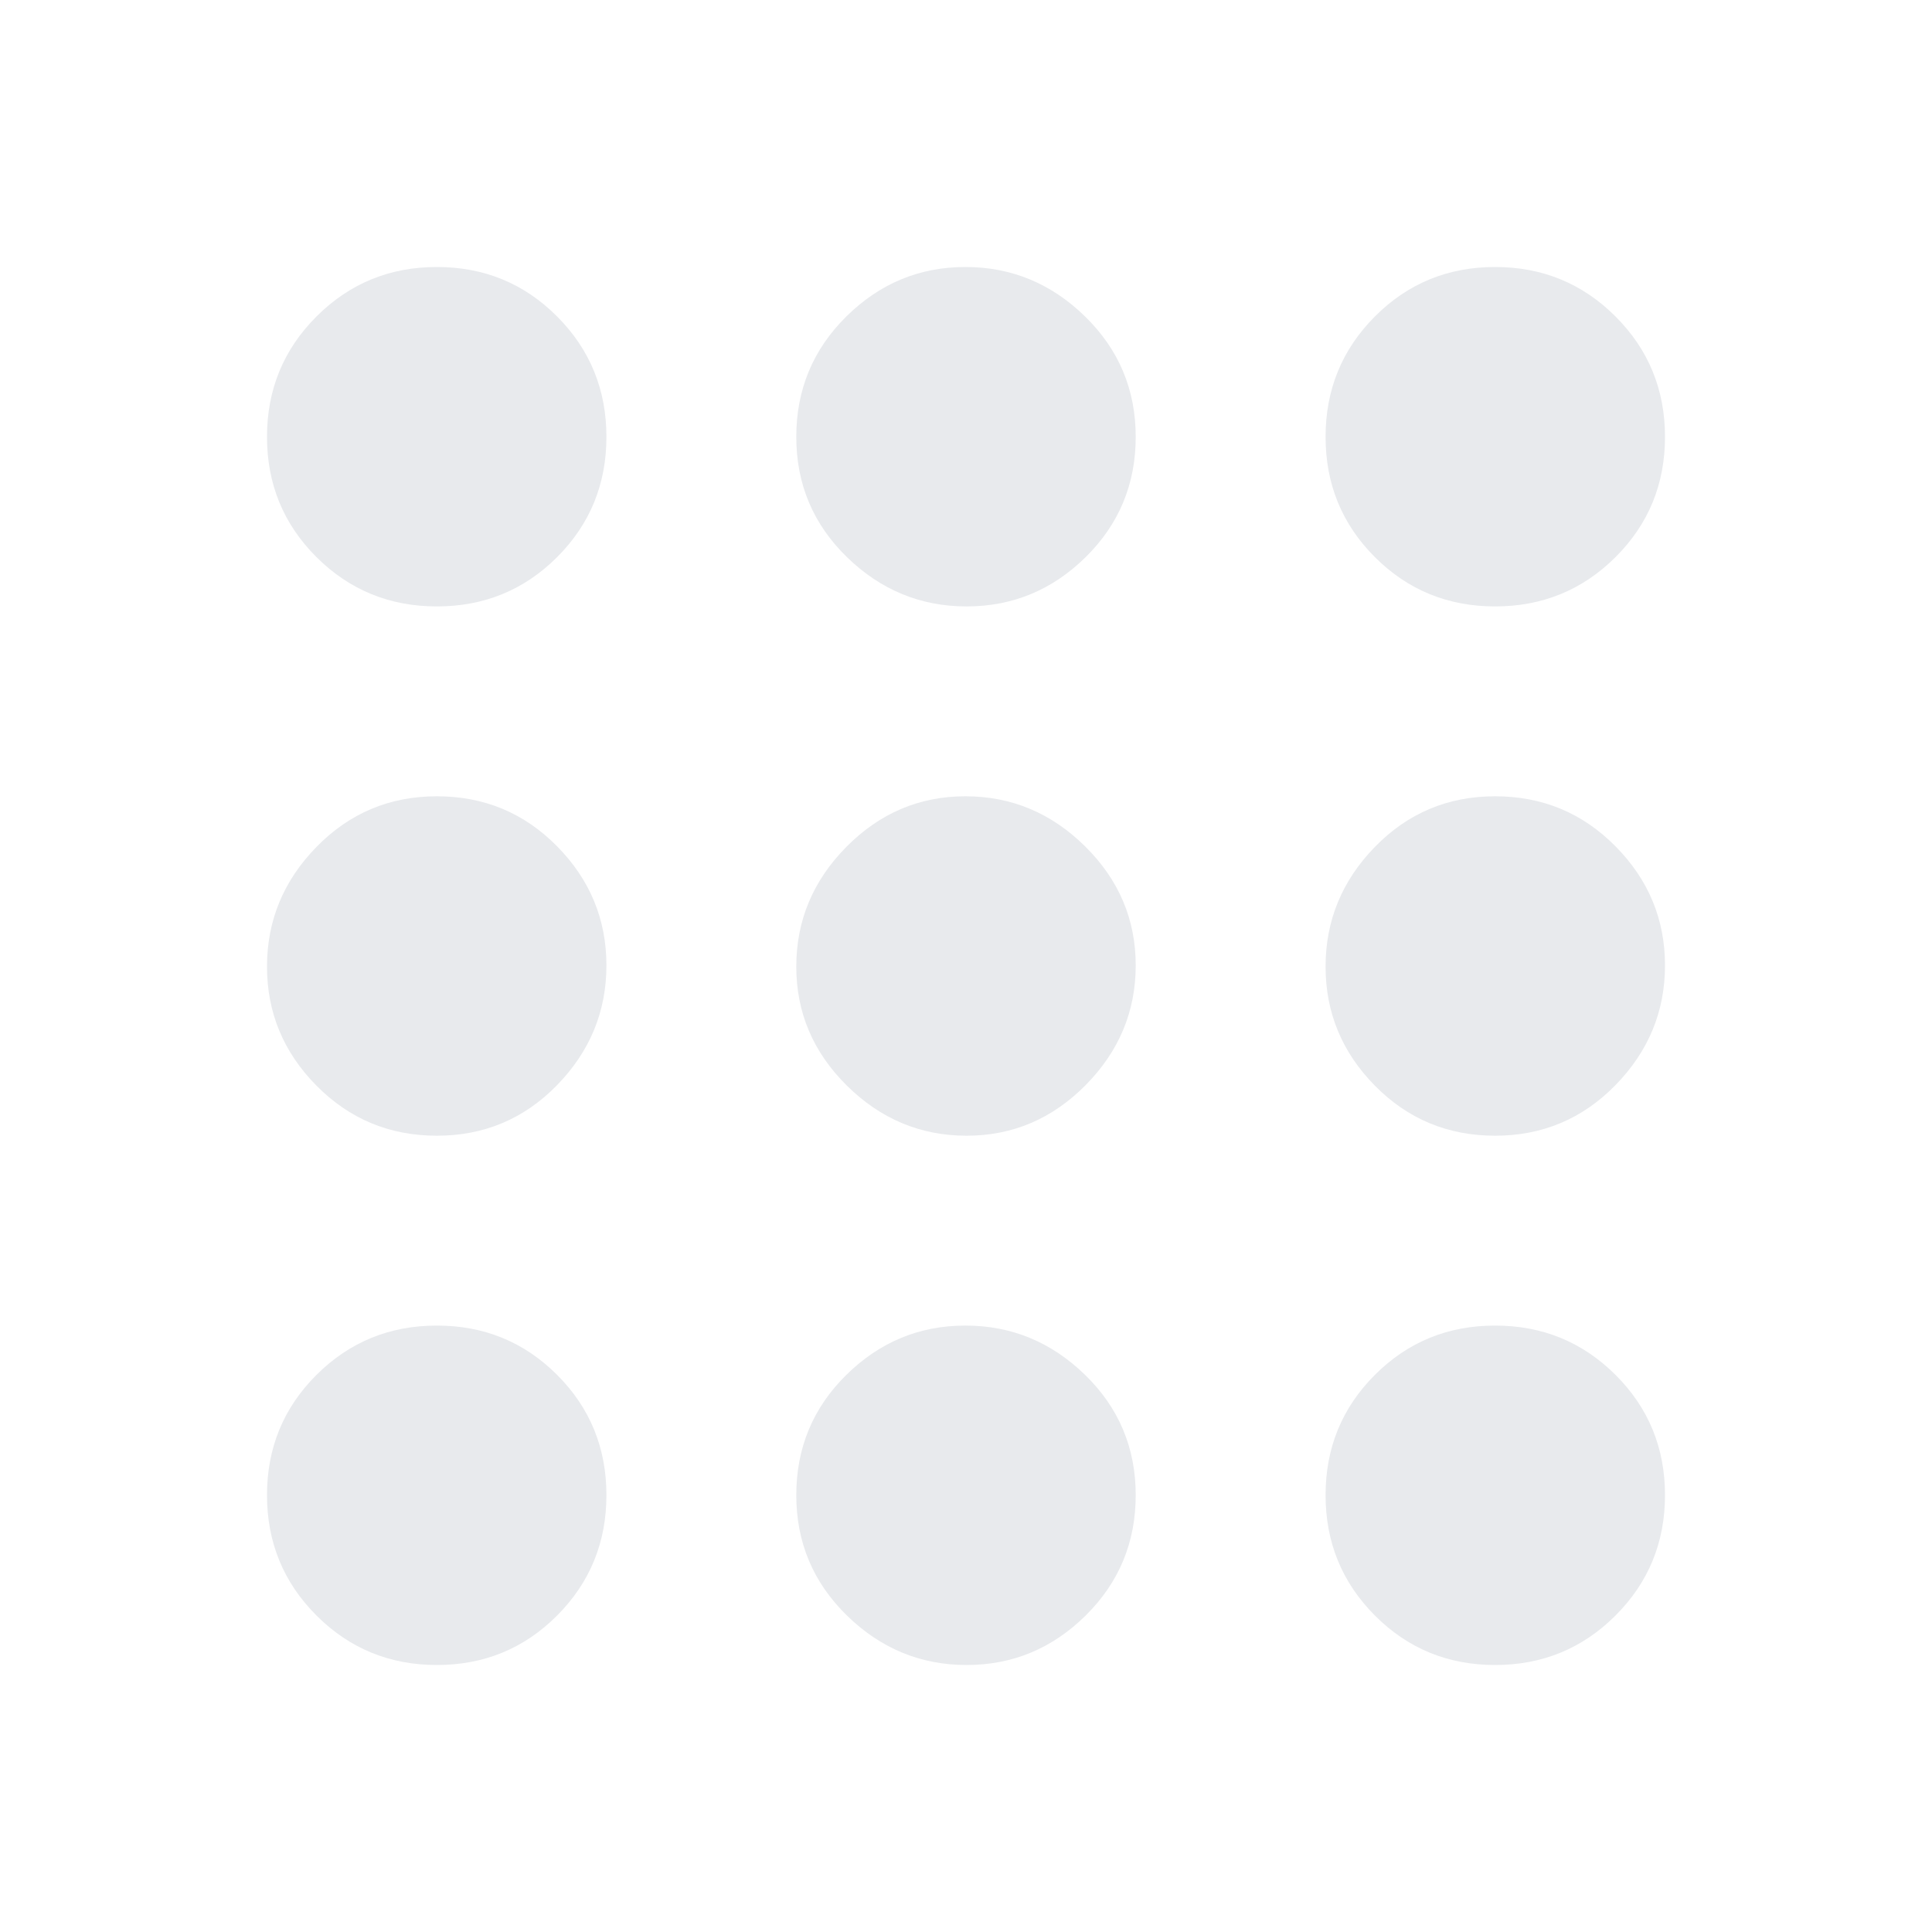
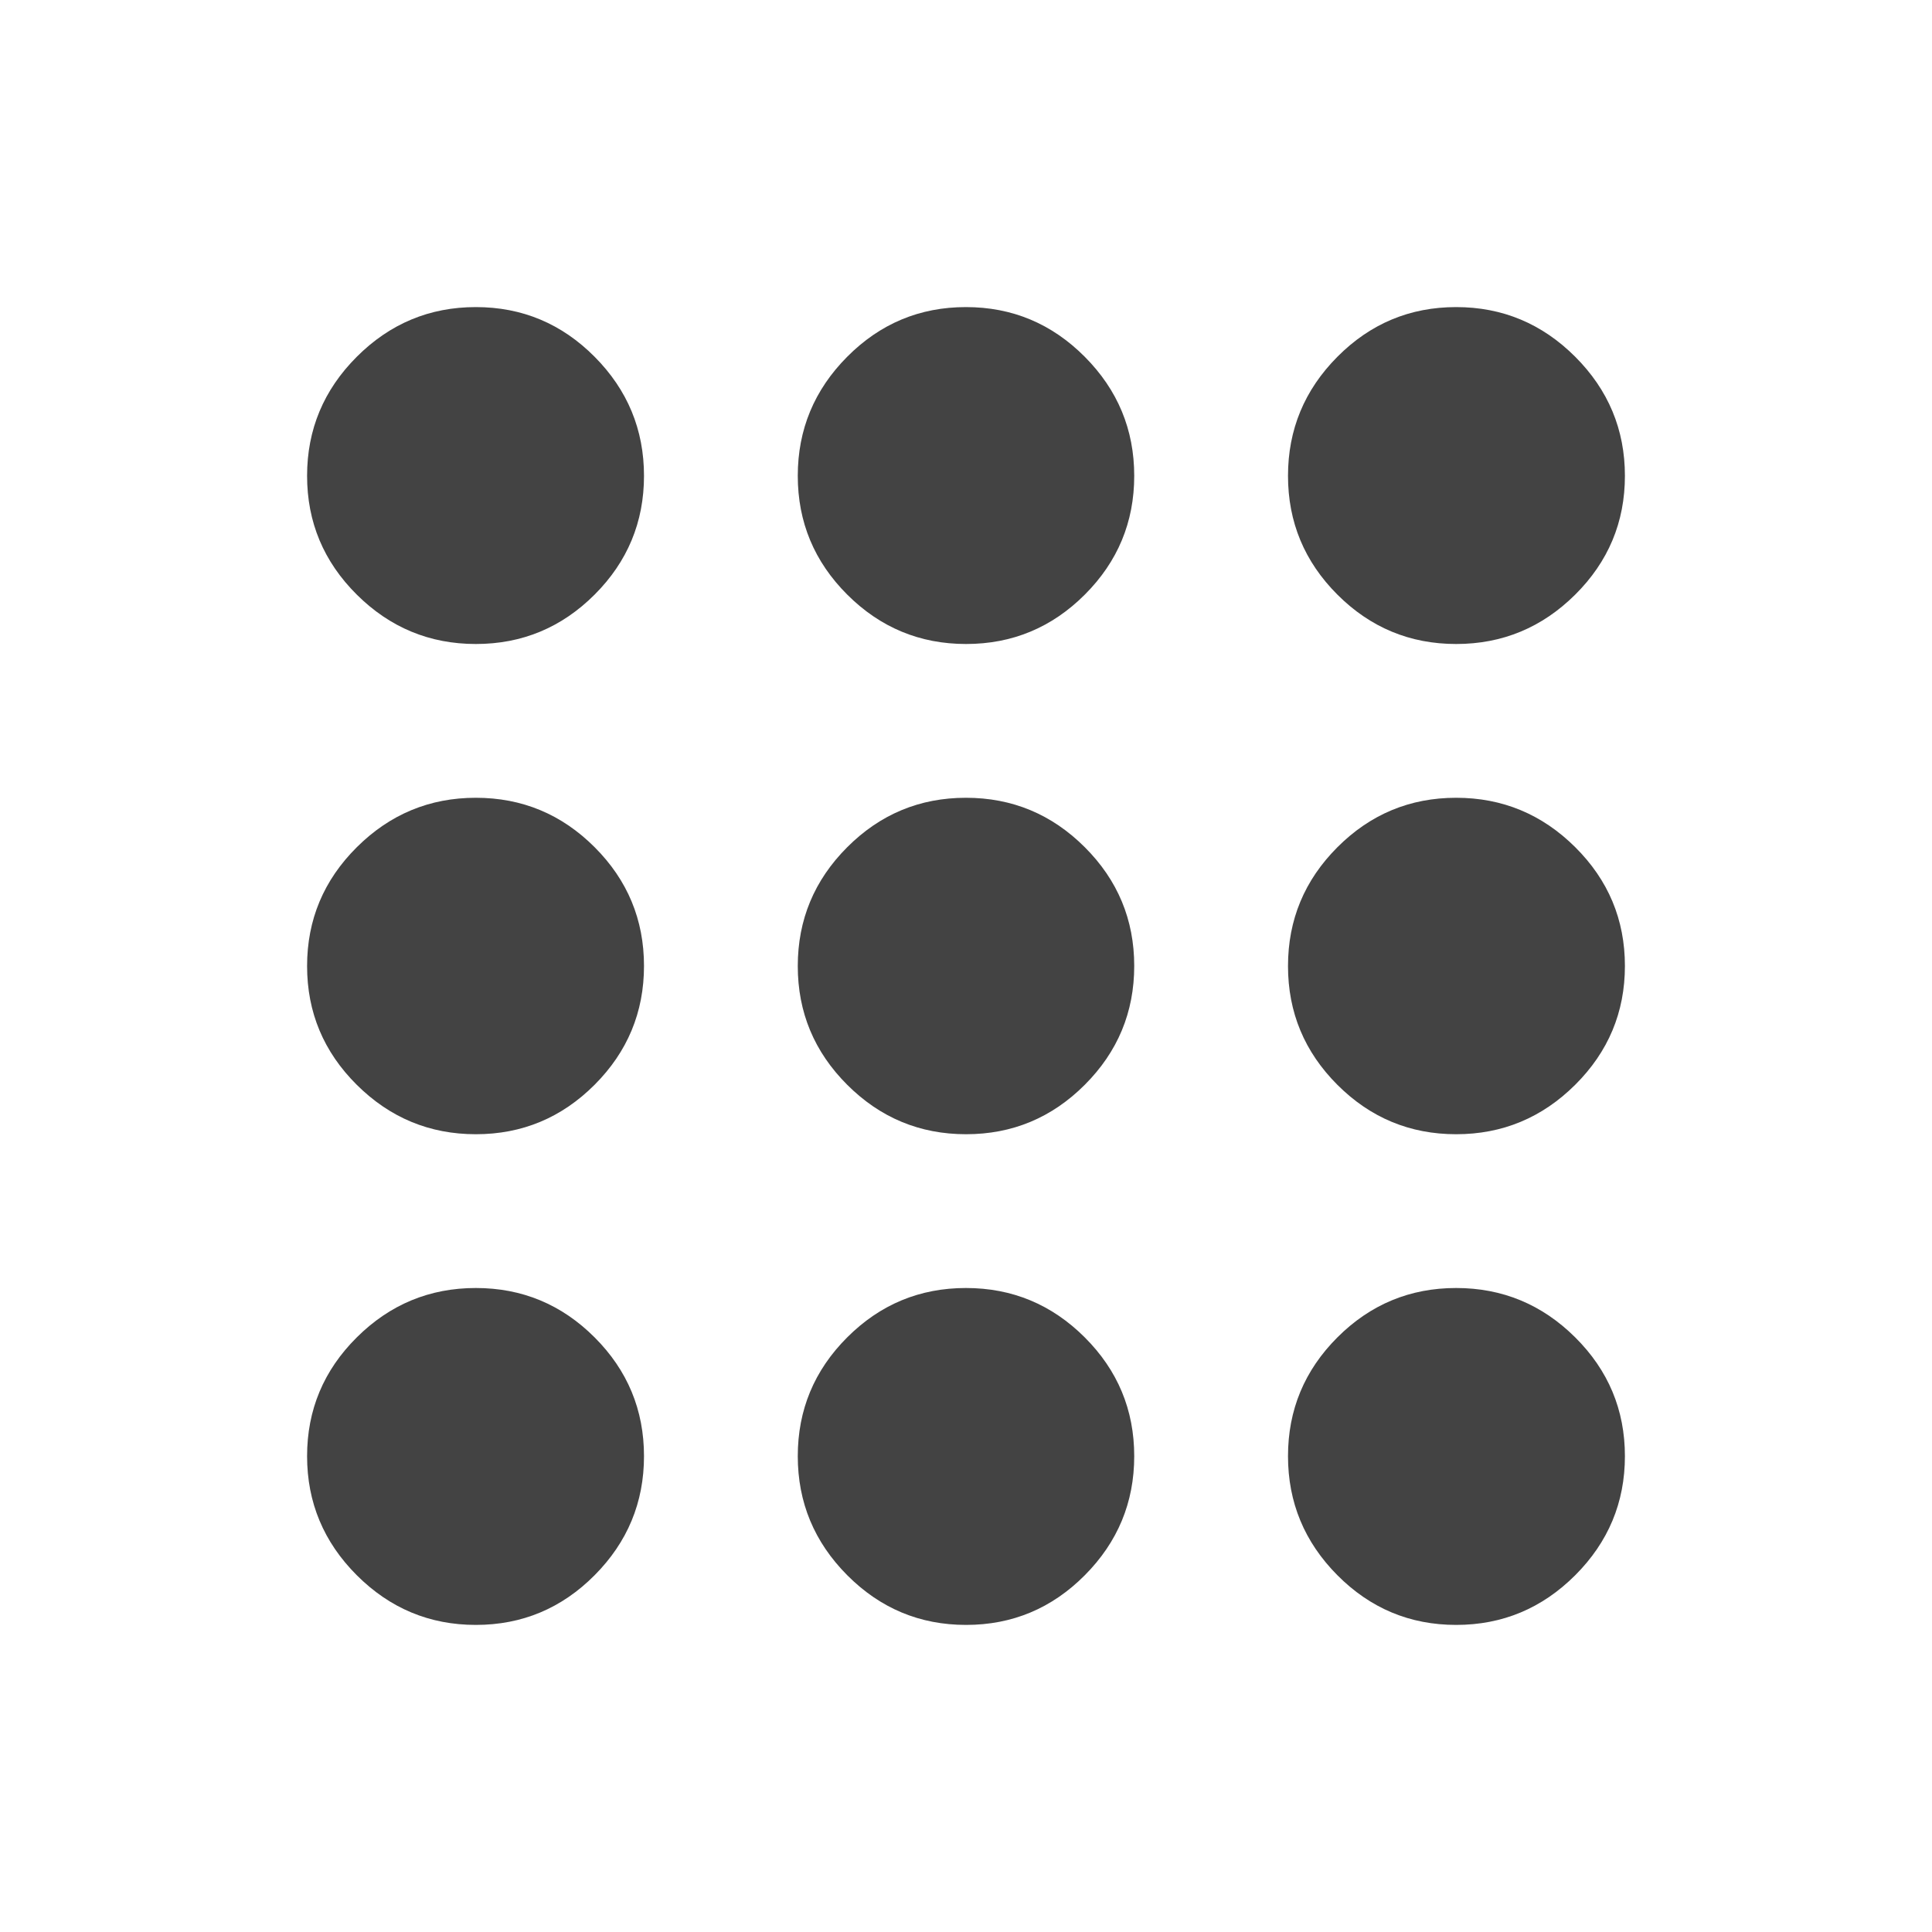
- <svg xmlns="http://www.w3.org/2000/svg" height="24px" viewBox="0 -960 960 960" width="24px" fill="#e8eaed">
-   <path d="M217.08-132.67q-35.23 0-59.82-24.59-24.59-24.59-24.59-59.82 0-35.24 24.59-59.75 24.59-24.5 59.82-24.5 35.24 0 59.75 24.5 24.5 24.51 24.5 59.75 0 35.23-24.5 59.82-24.51 24.59-59.75 24.59Zm263.22 0q-34.3 0-59.47-24.59-25.16-24.59-25.16-59.82 0-35.24 24.87-59.75 24.86-24.5 59.16-24.5t59.47 24.5q25.16 24.51 25.16 59.75 0 35.23-24.87 59.82-24.86 24.59-59.16 24.59Zm262.62 0q-35.24 0-59.75-24.59-24.5-24.59-24.5-59.82 0-35.24 24.5-59.75 24.51-24.5 59.75-24.5 35.23 0 59.82 24.5 24.59 24.51 24.59 59.75 0 35.23-24.59 59.82-24.59 24.59-59.82 24.59Zm-525.84-263q-35.23 0-59.82-24.87-24.59-24.86-24.59-59.16t24.59-59.47q24.59-25.16 59.82-25.16 35.24 0 59.75 24.87 24.5 24.86 24.5 59.16t-24.5 59.47q-24.51 25.16-59.75 25.16Zm263.22 0q-34.3 0-59.47-24.87-25.16-24.86-25.16-59.16t24.87-59.47q24.86-25.16 59.16-25.16t59.47 24.87q25.16 24.86 25.16 59.16t-24.87 59.47q-24.86 25.16-59.16 25.16Zm262.62 0q-35.24 0-59.75-24.87-24.5-24.86-24.5-59.16t24.5-59.47q24.51-25.16 59.75-25.16 35.23 0 59.82 24.87 24.59 24.86 24.59 59.16t-24.59 59.47q-24.59 25.16-59.82 25.16Zm-525.84-263q-35.23 0-59.82-24.5-24.59-24.51-24.59-59.75 0-35.23 24.59-59.82 24.59-24.59 59.82-24.59 35.24 0 59.75 24.59 24.5 24.59 24.5 59.82 0 35.24-24.5 59.75-24.51 24.5-59.75 24.5Zm263.22 0q-34.3 0-59.47-24.5-25.16-24.51-25.16-59.75 0-35.23 24.87-59.82 24.86-24.59 59.16-24.59t59.47 24.59q25.16 24.59 25.16 59.82 0 35.24-24.87 59.75-24.86 24.5-59.16 24.5Zm262.62 0q-35.24 0-59.75-24.5-24.5-24.51-24.5-59.75 0-35.23 24.5-59.82 24.51-24.59 59.75-24.59 35.23 0 59.82 24.59 24.59 24.59 24.59 59.82 0 35.24-24.59 59.75-24.59 24.5-59.82 24.5Z" />
+ <svg xmlns="http://www.w3.org/2000/svg" height="24px" viewBox="0 -960 960 960" width="24px" fill="#434343">
+   <path d="M236.44-152.59q-34.46 0-59.16-24.69-24.69-24.7-24.69-59.16 0-34.47 24.69-59.02Q201.98-320 236.44-320q34.47 0 59.02 24.54Q320-270.91 320-236.44q0 34.46-24.54 59.16-24.55 24.69-59.02 24.69Zm243.59 0q-34.46 0-59.04-24.69-24.58-24.7-24.58-59.16 0-34.47 24.55-59.02Q445.5-320 479.97-320q34.46 0 59.04 24.54 24.58 24.55 24.58 59.02 0 34.46-24.55 59.16-24.54 24.69-59.01 24.69Zm243.53 0q-34.47 0-59.02-24.69Q640-201.98 640-236.44q0-34.47 24.54-59.02Q689.09-320 723.56-320q34.46 0 59.16 24.54 24.69 24.55 24.69 59.02 0 34.46-24.69 59.16-24.7 24.69-59.16 24.69ZM236.44-396.41q-34.46 0-59.16-24.55-24.69-24.54-24.69-59.01 0-34.46 24.69-59.04 24.7-24.58 59.16-24.58 34.47 0 59.02 24.55Q320-514.5 320-480.03q0 34.46-24.54 59.04-24.55 24.58-59.02 24.58Zm243.59 0q-34.46 0-59.04-24.55-24.58-24.54-24.58-59.01 0-34.46 24.55-59.04 24.54-24.58 59.01-24.58 34.46 0 59.04 24.55 24.58 24.54 24.58 59.01 0 34.46-24.55 59.04-24.54 24.58-59.01 24.58Zm243.53 0q-34.47 0-59.02-24.55Q640-445.5 640-479.97q0-34.46 24.54-59.04 24.55-24.58 59.02-24.58 34.46 0 59.16 24.55 24.69 24.54 24.69 59.01 0 34.46-24.69 59.04-24.7 24.58-59.16 24.58ZM236.44-640q-34.46 0-59.16-24.54-24.69-24.55-24.69-59.02 0-34.46 24.69-59.16 24.7-24.69 59.16-24.69 34.47 0 59.02 24.69Q320-758.02 320-723.56q0 34.47-24.54 59.02Q270.91-640 236.44-640Zm243.59 0q-34.46 0-59.04-24.54-24.58-24.55-24.58-59.02 0-34.46 24.55-59.16 24.54-24.69 59.01-24.69 34.46 0 59.04 24.69 24.58 24.7 24.58 59.16 0 34.47-24.55 59.02Q514.5-640 480.03-640Zm243.53 0q-34.47 0-59.02-24.54Q640-689.09 640-723.56q0-34.46 24.54-59.16 24.55-24.69 59.02-24.69 34.46 0 59.16 24.69 24.69 24.7 24.69 59.16 0 34.47-24.69 59.02Q758.02-640 723.56-640Z" />
</svg>
